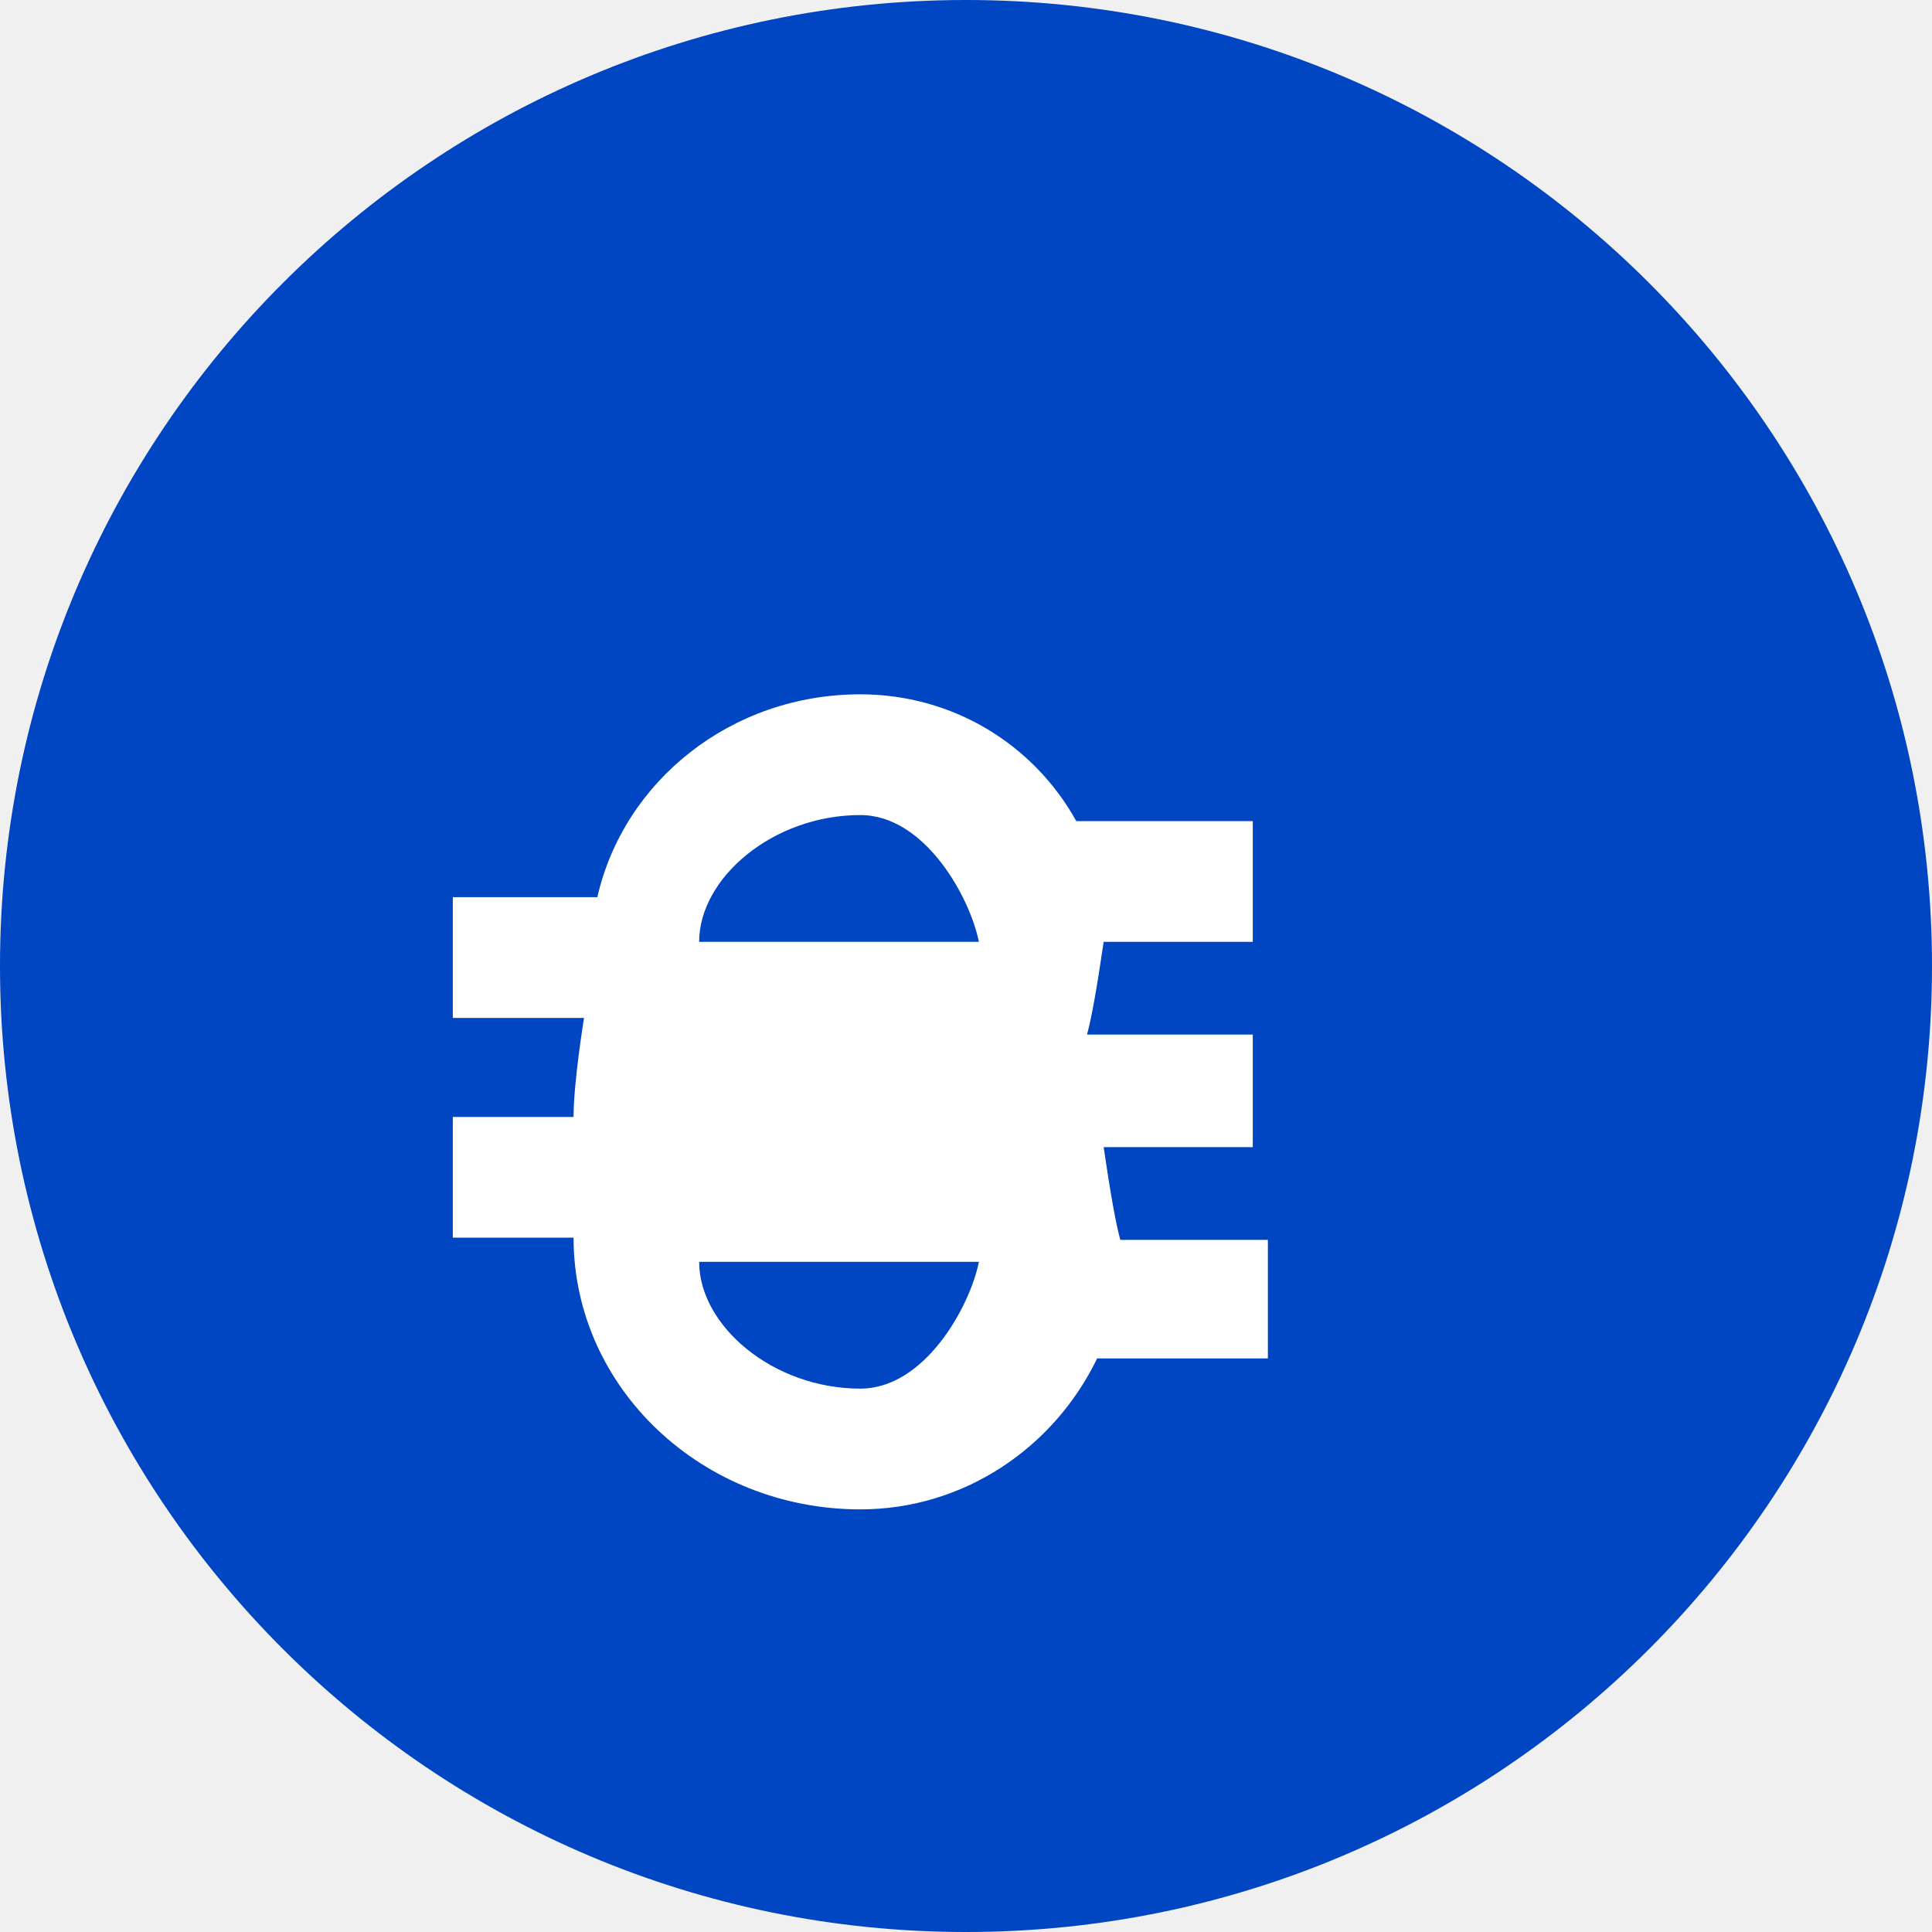
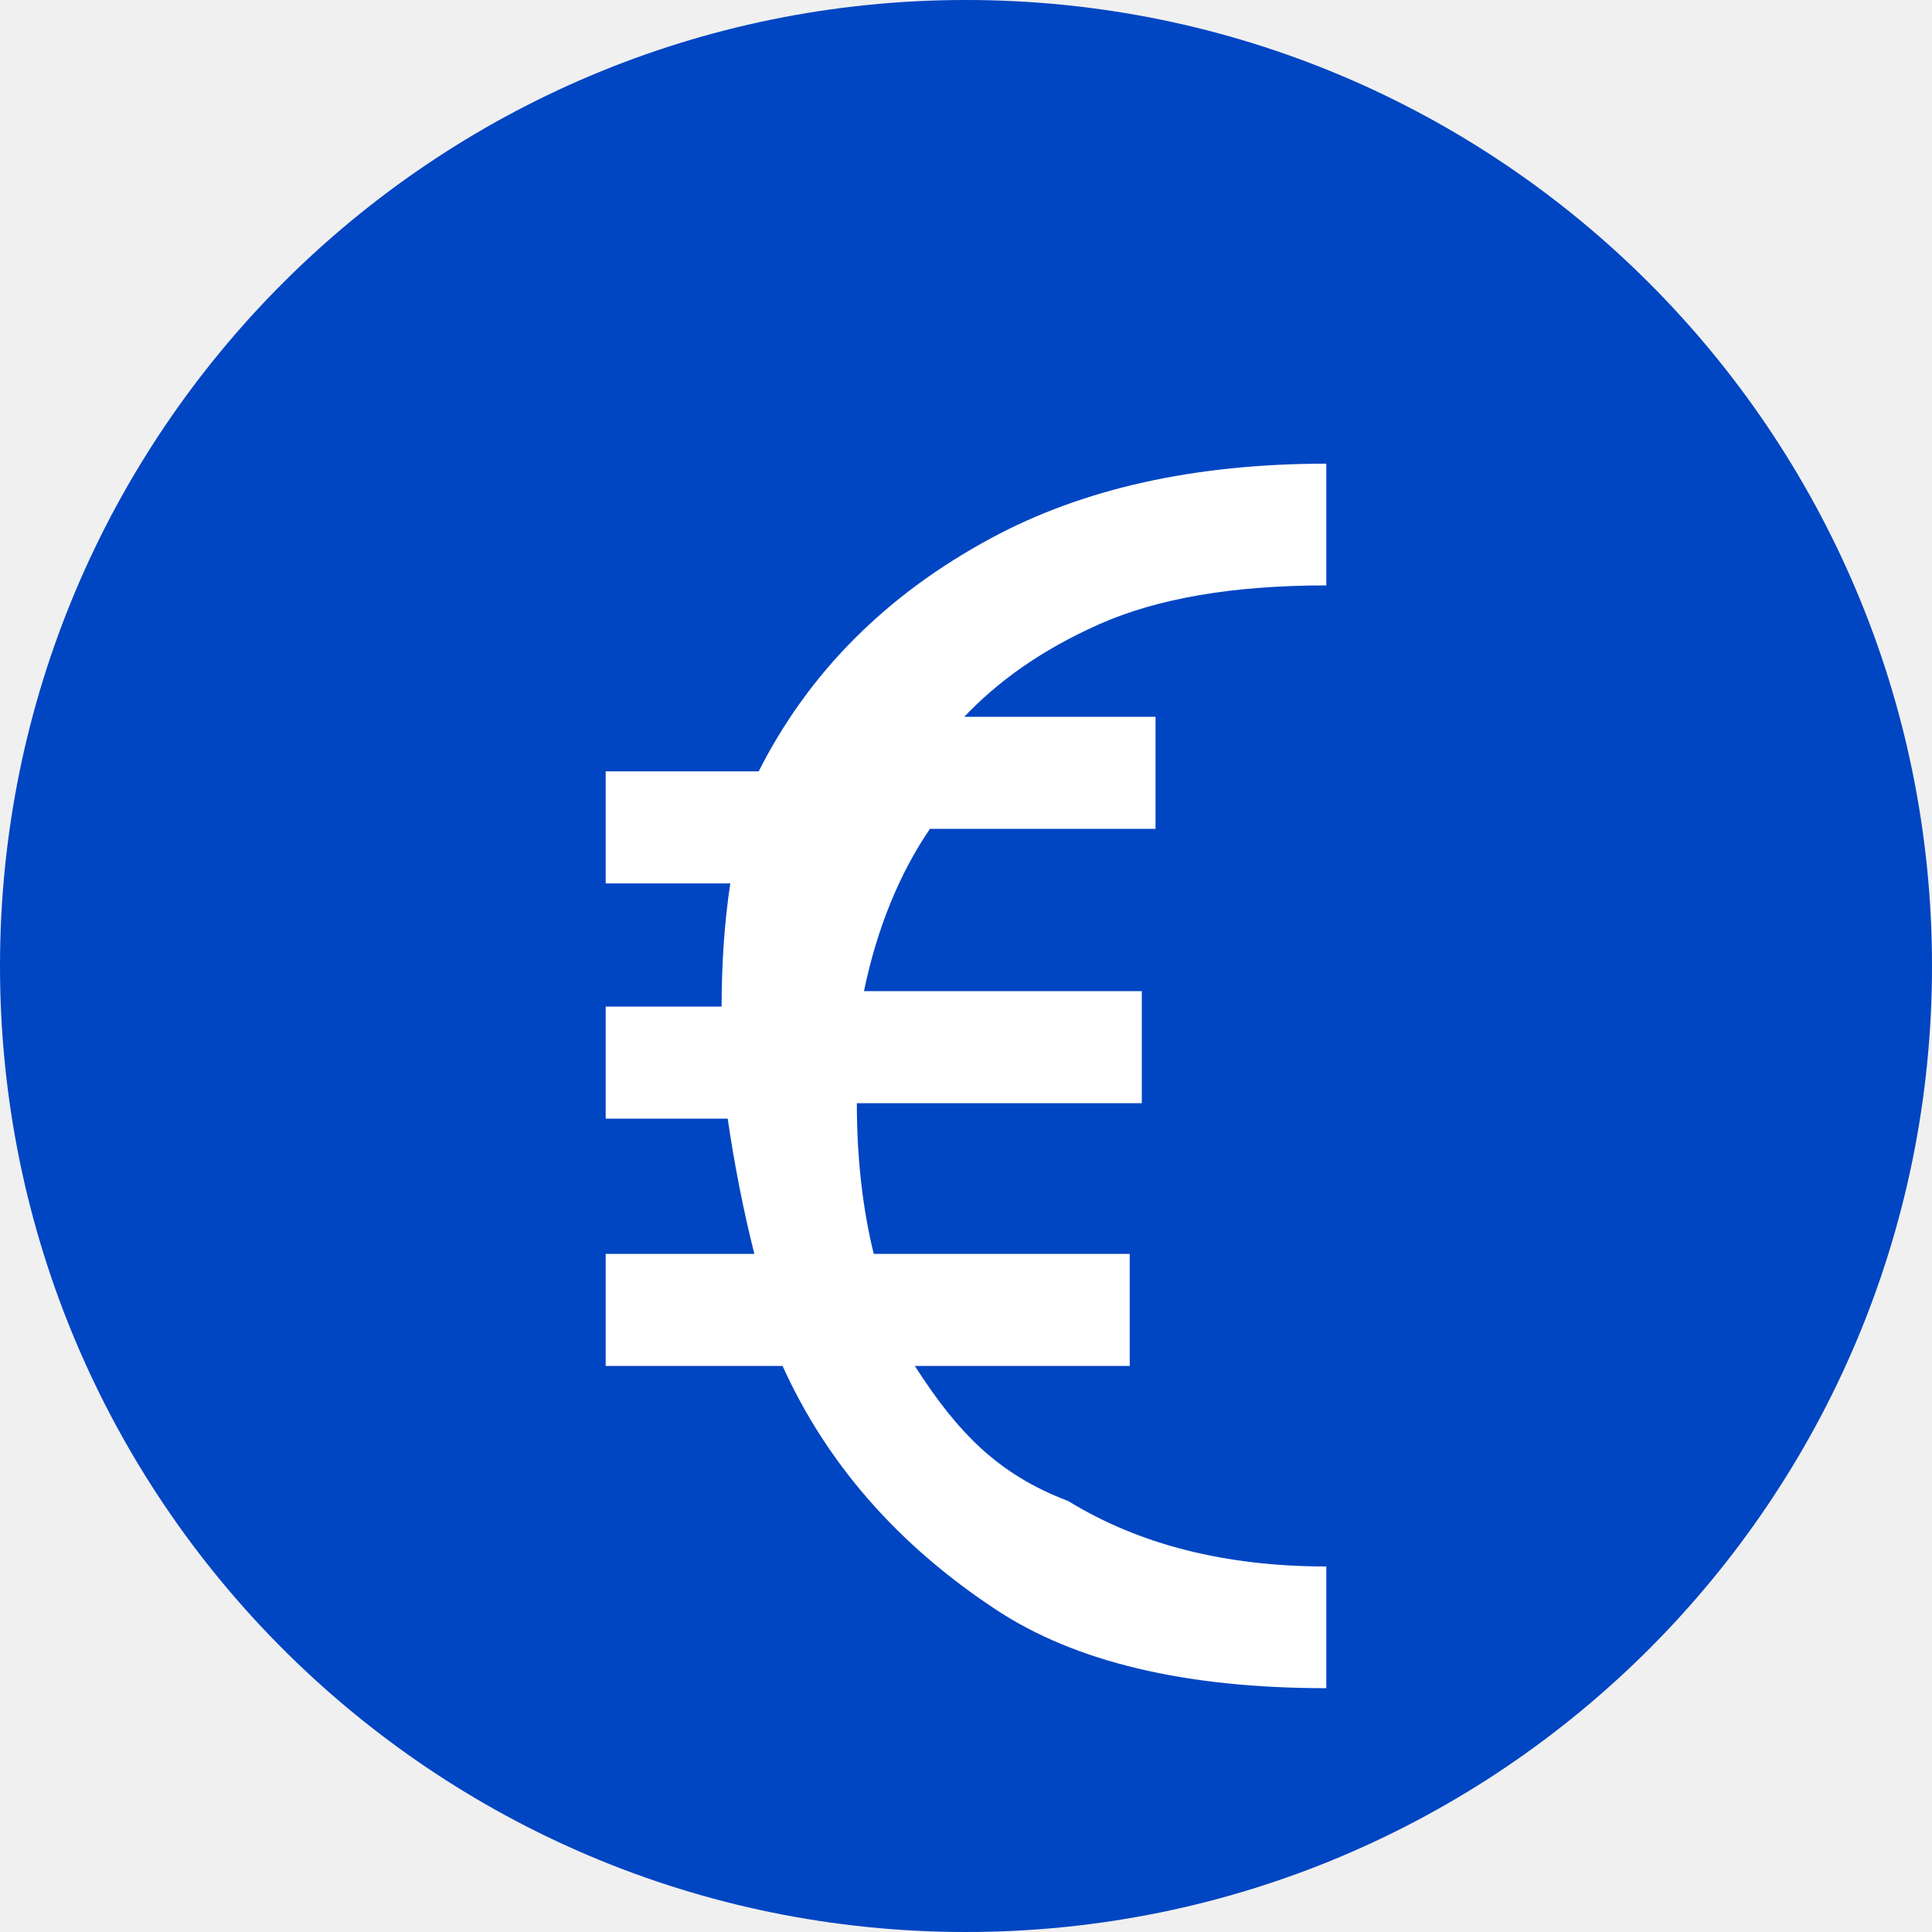
- <svg xmlns="http://www.w3.org/2000/svg" width="64" height="64" viewBox="0 0 64 64" fill="none">
-   <circle cx="32" cy="32" r="32" fill="#0045C2" />
-   <path d="M42 38H36.56C36.784 39.536 36.968 40.56 37.112 41.072H42V45H36.344C34.904 47.976 31.912 50 28.5 50C23.253 50 19 45.971 19 41H15V37H19C19 35.84 19.347 33.72 19.347 33.72H15V29.72H19.787C20.667 25.864 24.227 23 28.5 23C31.54 23 34.233 24.64 35.653 27.2H41.5V31.2H36.56C36.336 32.736 36.152 33.76 36.008 34.272H41.5V38H42ZM28.5 27C25.6 27 23.16 29.088 23.16 31.2H32.427C32.133 29.728 30.64 27 28.5 27ZM28.5 46C30.64 46 32.133 43.272 32.427 41.8H23.16C23.16 43.912 25.6 46 28.5 46Z" fill="white" />
+ <svg xmlns="http://www.w3.org/2000/svg" viewBox="0 0 2000 2000" fill="none">
+   <path d="M1000 2000C1552.28 2000 2000 1552.28 2000 1000C2000 447.715 1552.28 0 1000 0C447.715 0 0 447.715 0 1000C0 1552.28 447.715 2000 1000 2000Z" fill="#0045C2" />
+   <path d="M1105.7 1553.8C1033.4 1526.4 991.6 1483.4 947 1414H1169.5V1298H904.5C893 1251.4 887 1198.8 887 1142H1182V1026H894.4C907.8 961 931.3 903.9 962.7 858H1196.2V742H998.2C1032.5 706 1076.6 673.5 1137.9 646.2C1198.2 619.4 1276.5 606 1373 606V480C1236.9 480 1121.2 505.7 1026 557.1C917.4 615.6 837.2 696.1 785.4 798.5H627V914.5H756C750 954 747 997 747 1042H627V1158H753.3C760.3 1205.8 769.7 1253.9 780.9 1298H627V1414H810.1C855.9 1515.2 929.5 1599.3 1030.9 1666.2C1113 1720.5 1227 1747.6 1373 1747.6V1621.6C1268.4 1621.6 1179.3 1599 1105.7 1553.8Z" fill="white" />
</svg>
